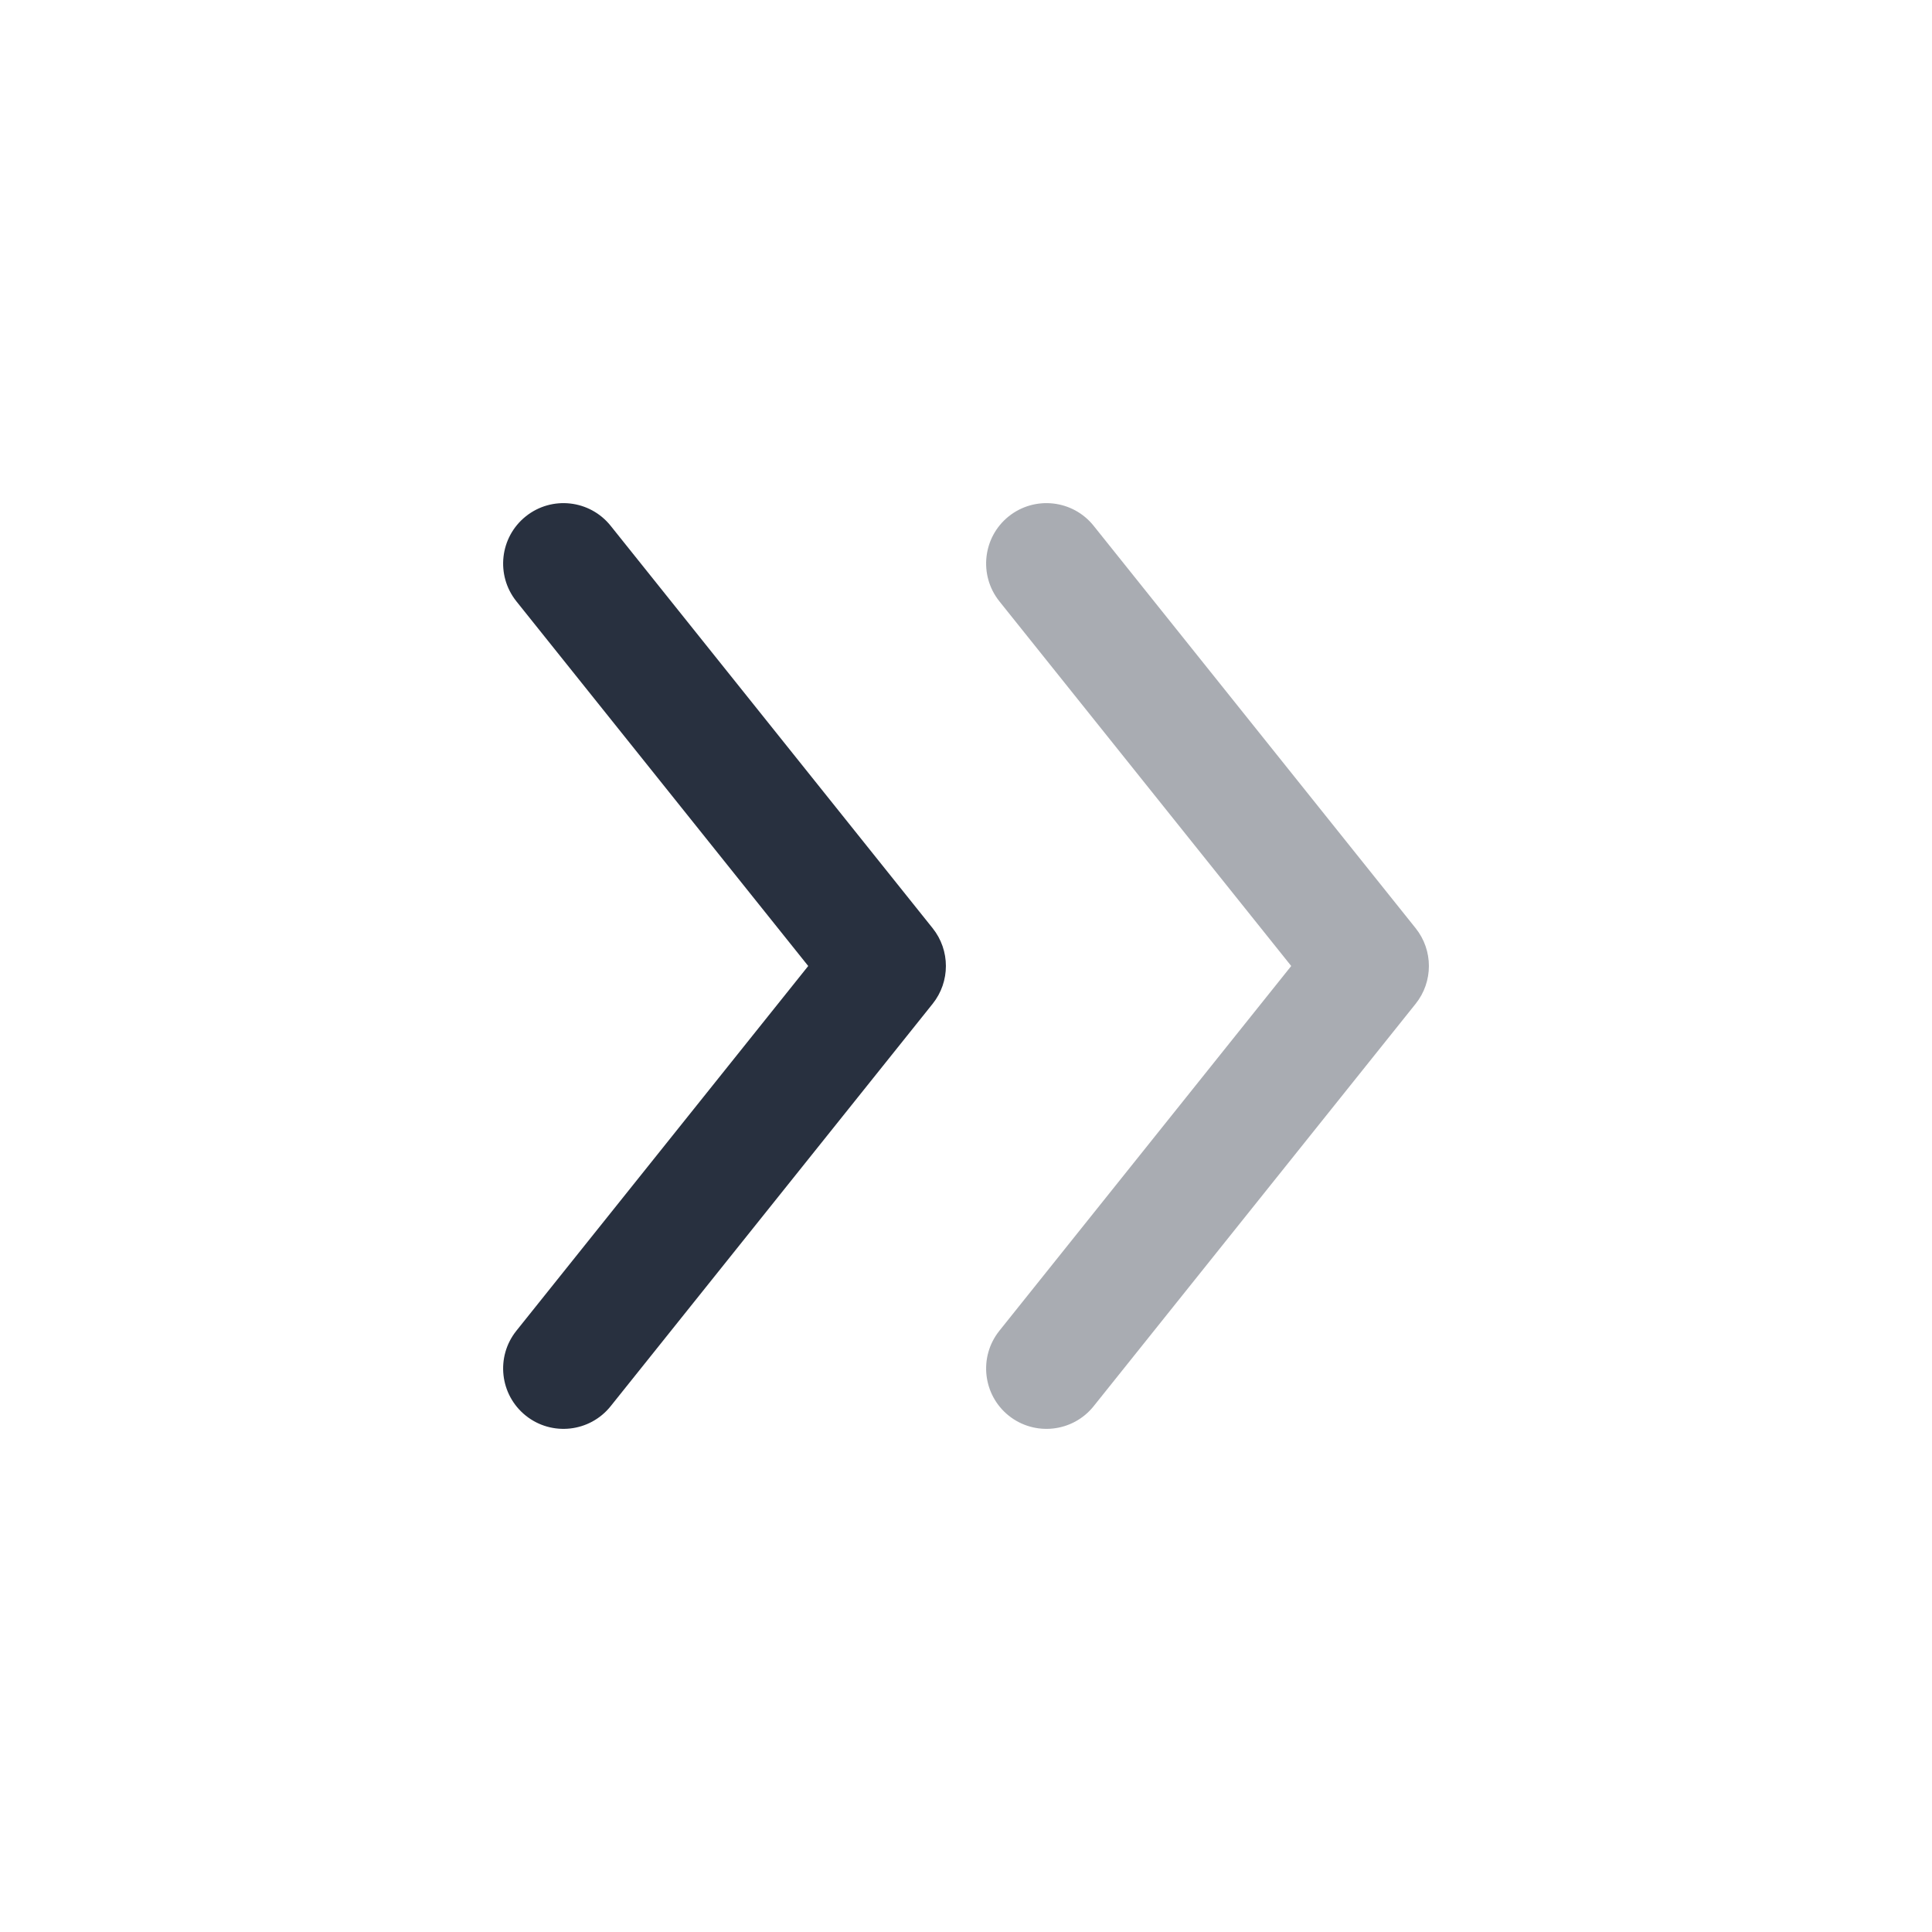
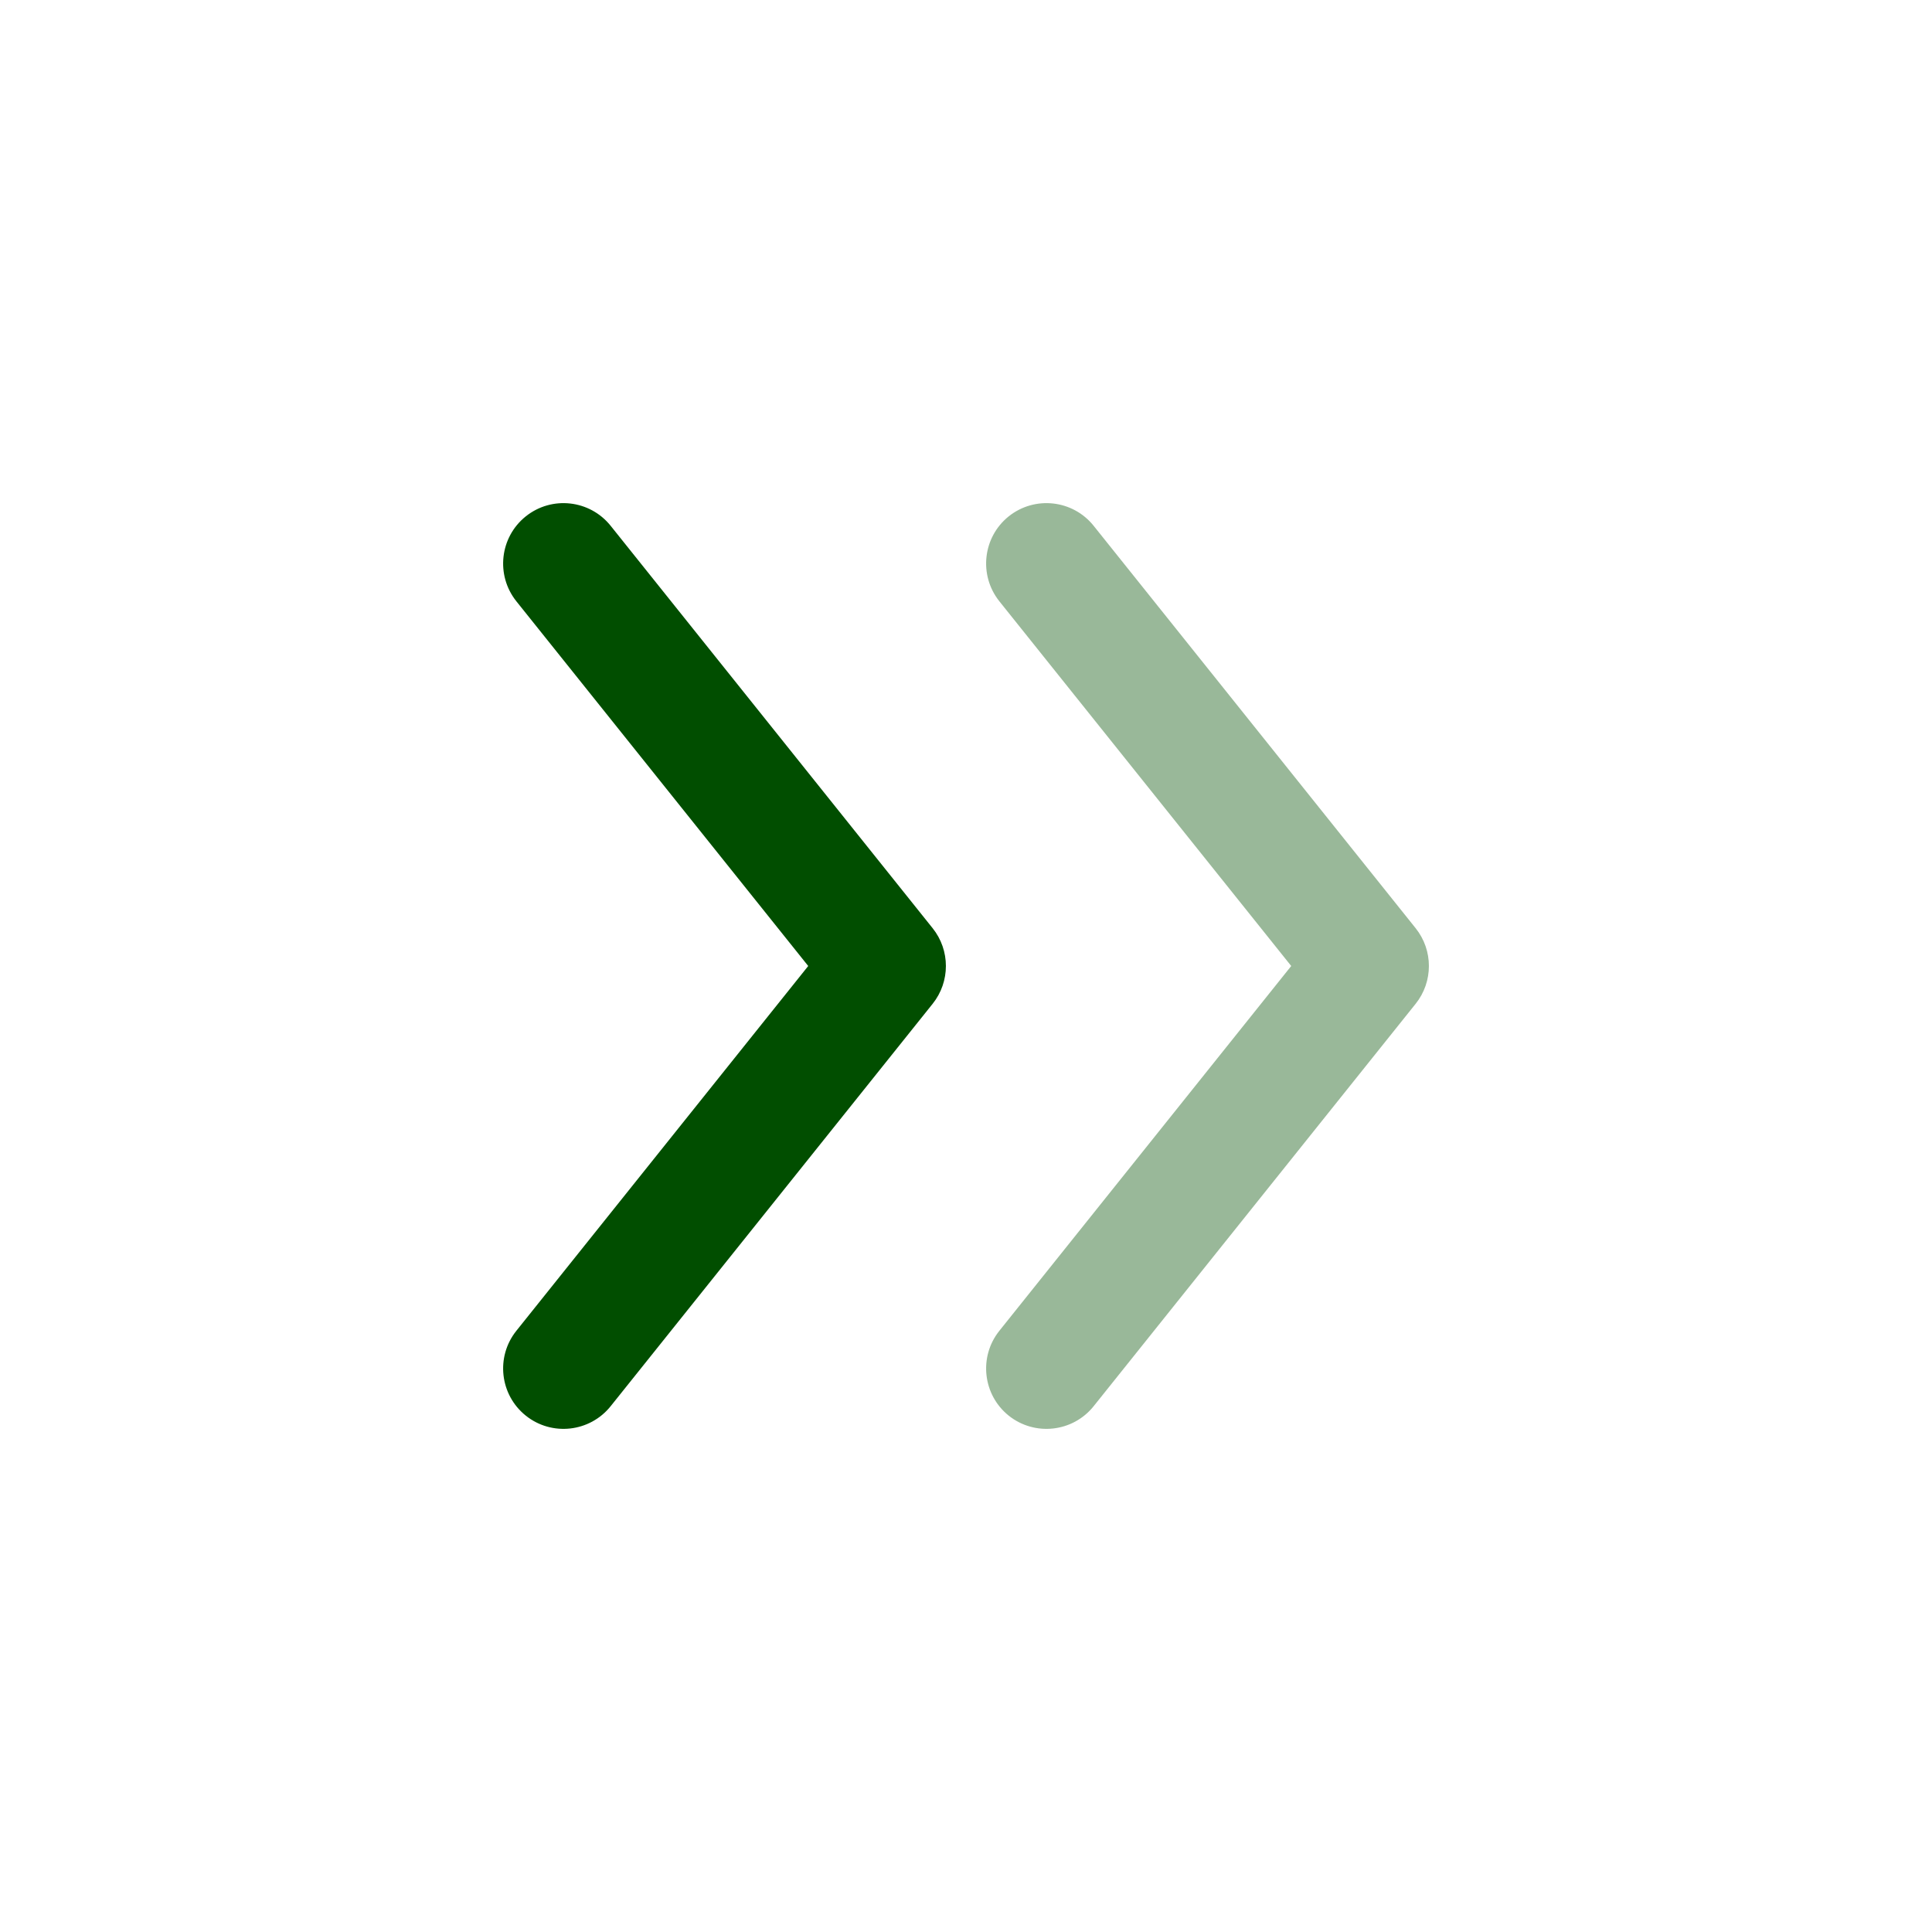
<svg xmlns="http://www.w3.org/2000/svg" width="24" height="24" viewBox="0 0 24 24" fill="none">
-   <path fillRule="evenodd" clipRule="evenodd" d="M6.532 6.414C6.208 6.673 6.156 7.145 6.414 7.469L10.04 12L6.414 16.532C6.156 16.855 6.208 17.327 6.532 17.586C6.855 17.844 7.327 17.792 7.586 17.468L11.586 12.469C11.805 12.195 11.805 11.805 11.586 11.531L7.586 6.532C7.327 6.208 6.855 6.156 6.532 6.414Z" fill="#28303F" />
-   <path opacity="0.4" fillRule="evenodd" clipRule="evenodd" d="M12.531 6.414C12.208 6.673 12.156 7.145 12.414 7.469L16.04 12L12.414 16.532C12.156 16.855 12.208 17.327 12.531 17.586C12.855 17.844 13.327 17.792 13.586 17.468L17.586 12.469C17.805 12.195 17.805 11.805 17.586 11.531L13.586 6.532C13.327 6.208 12.855 6.156 12.531 6.414Z" fill="#28303F" />
+   <path fillRule="evenodd" clipRule="evenodd" d="M6.532 6.414C6.208 6.673 6.156 7.145 6.414 7.469L10.04 12L6.414 16.532C6.156 16.855 6.208 17.327 6.532 17.586C6.855 17.844 7.327 17.792 7.586 17.468L11.586 12.469C11.805 12.195 11.805 11.805 11.586 11.531L7.586 6.532C7.327 6.208 6.855 6.156 6.532 6.414Z" fill="#014E00" />
+   <path opacity="0.4" fillRule="evenodd" clipRule="evenodd" d="M12.531 6.414C12.208 6.673 12.156 7.145 12.414 7.469L16.04 12L12.414 16.532C12.156 16.855 12.208 17.327 12.531 17.586C12.855 17.844 13.327 17.792 13.586 17.468L17.586 12.469C17.805 12.195 17.805 11.805 17.586 11.531L13.586 6.532C13.327 6.208 12.855 6.156 12.531 6.414Z" fill="#014E00" />
</svg>
